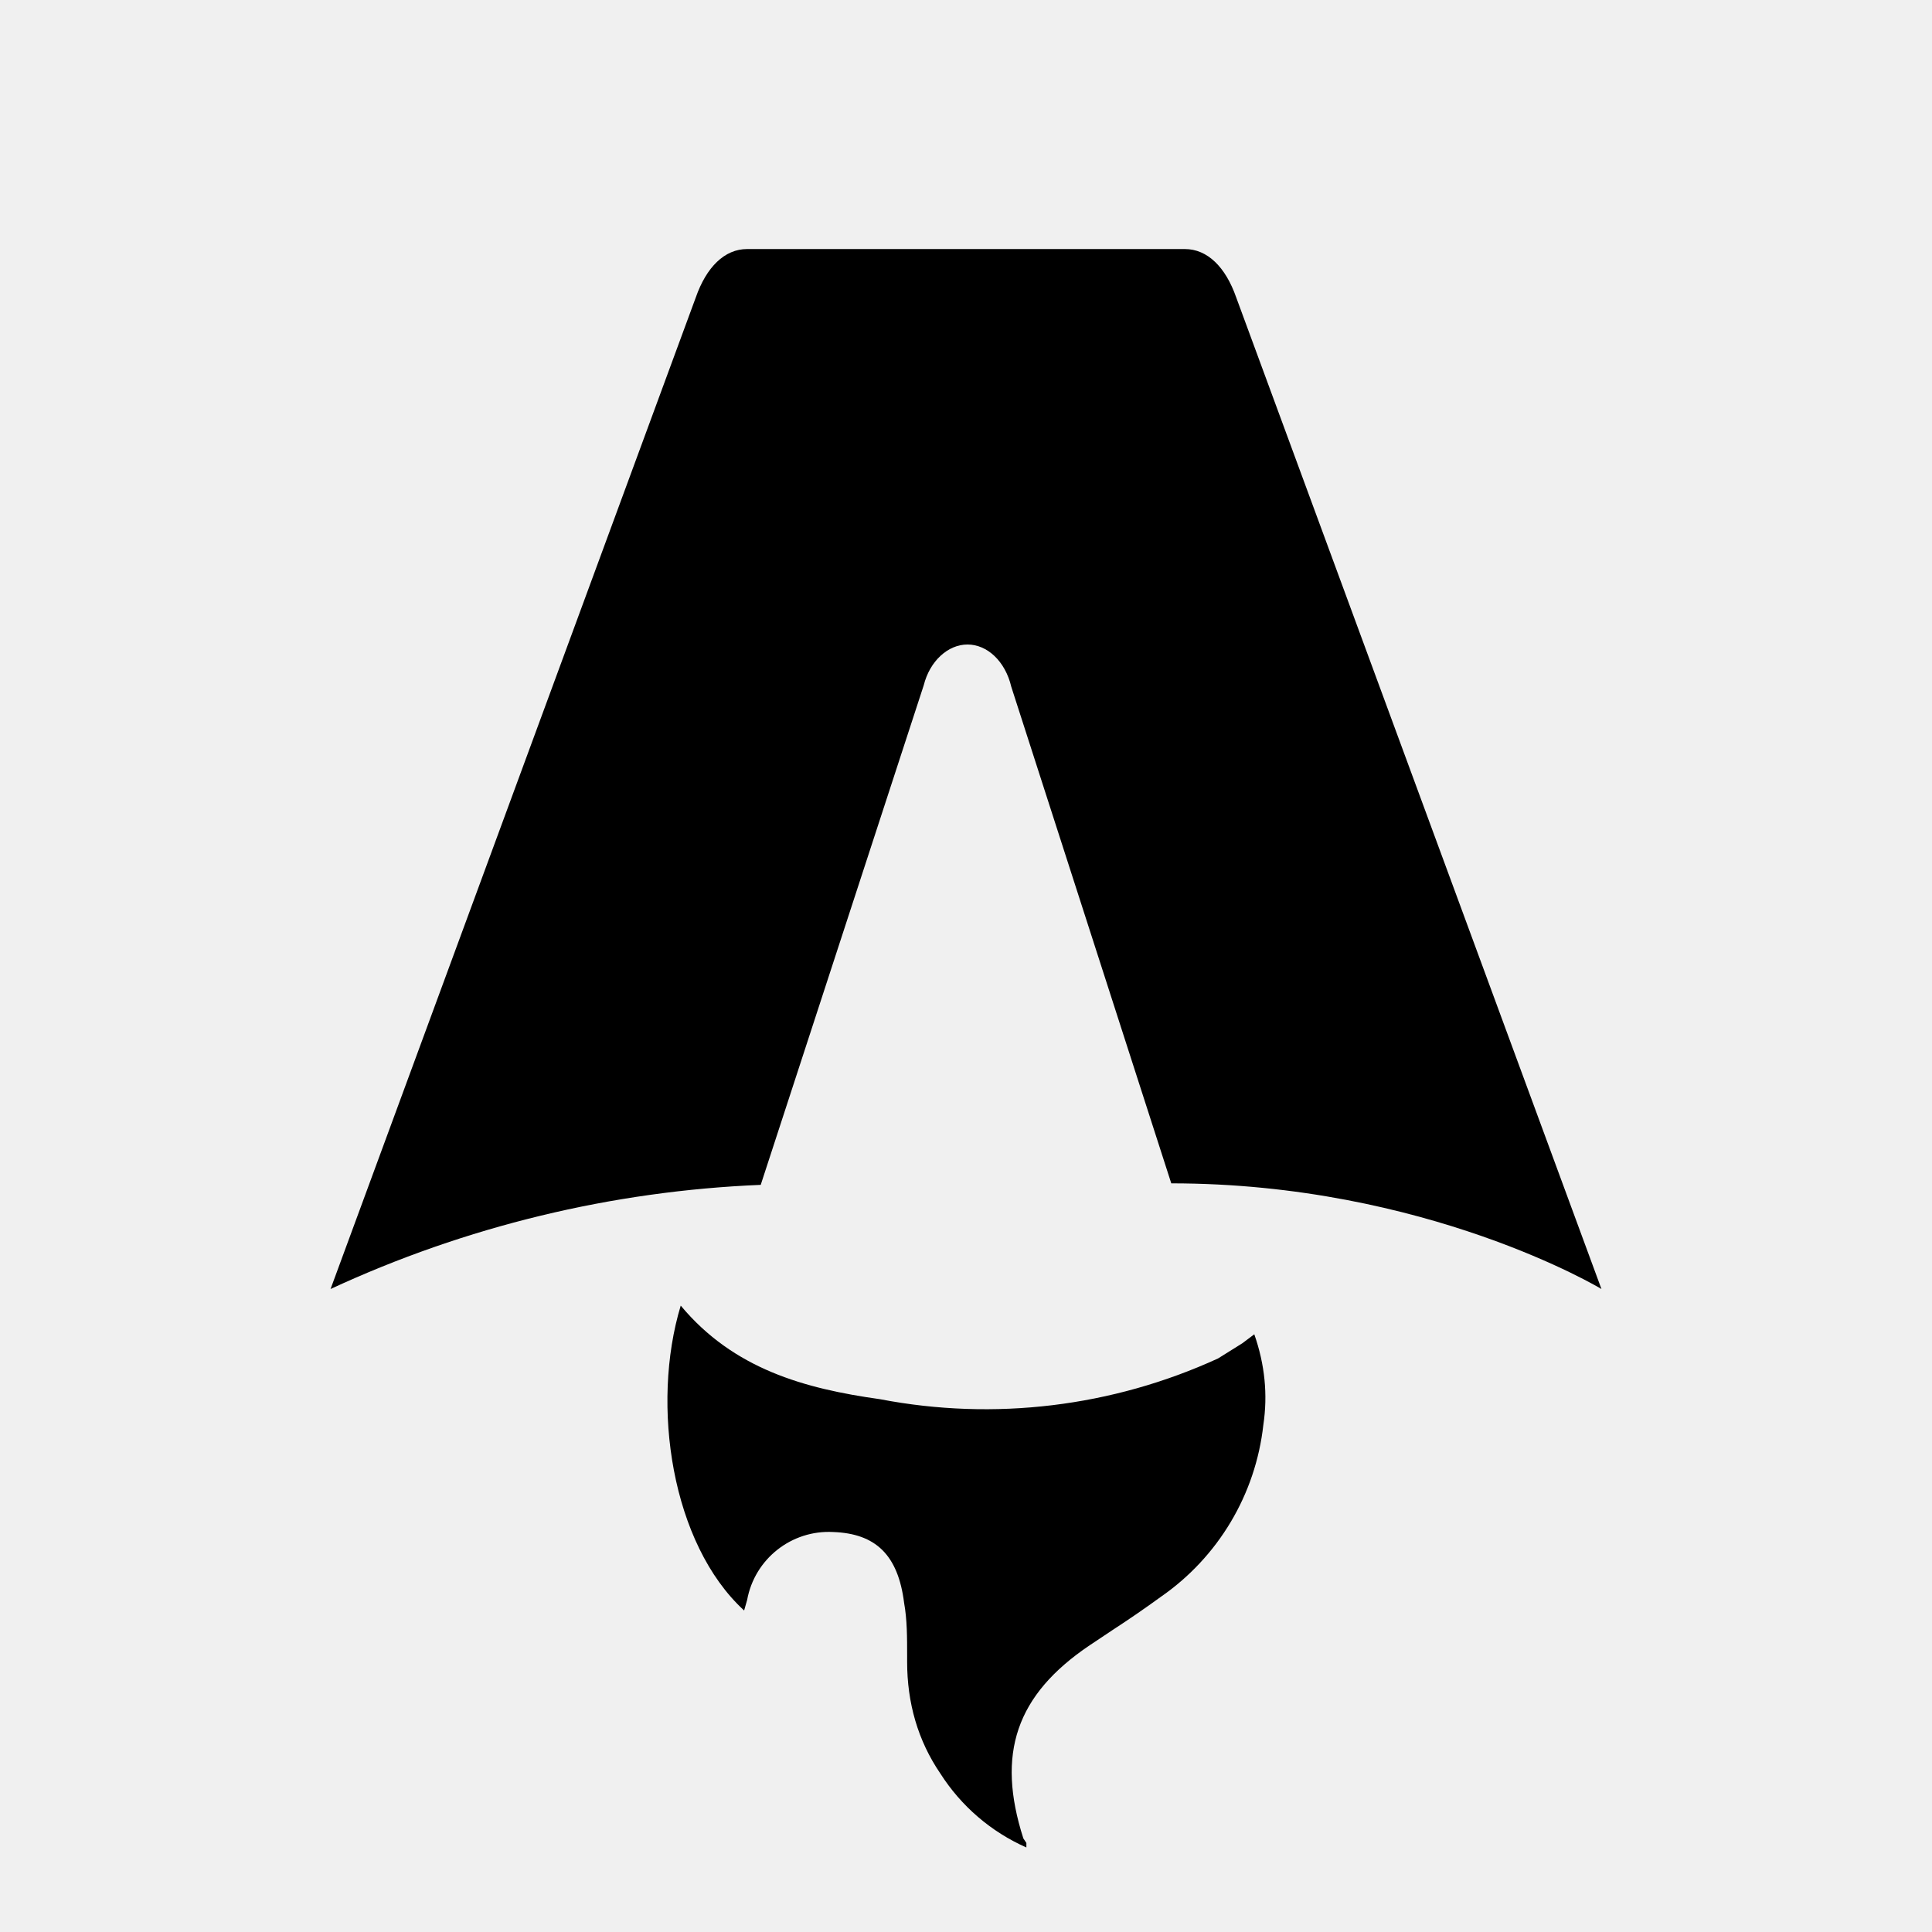
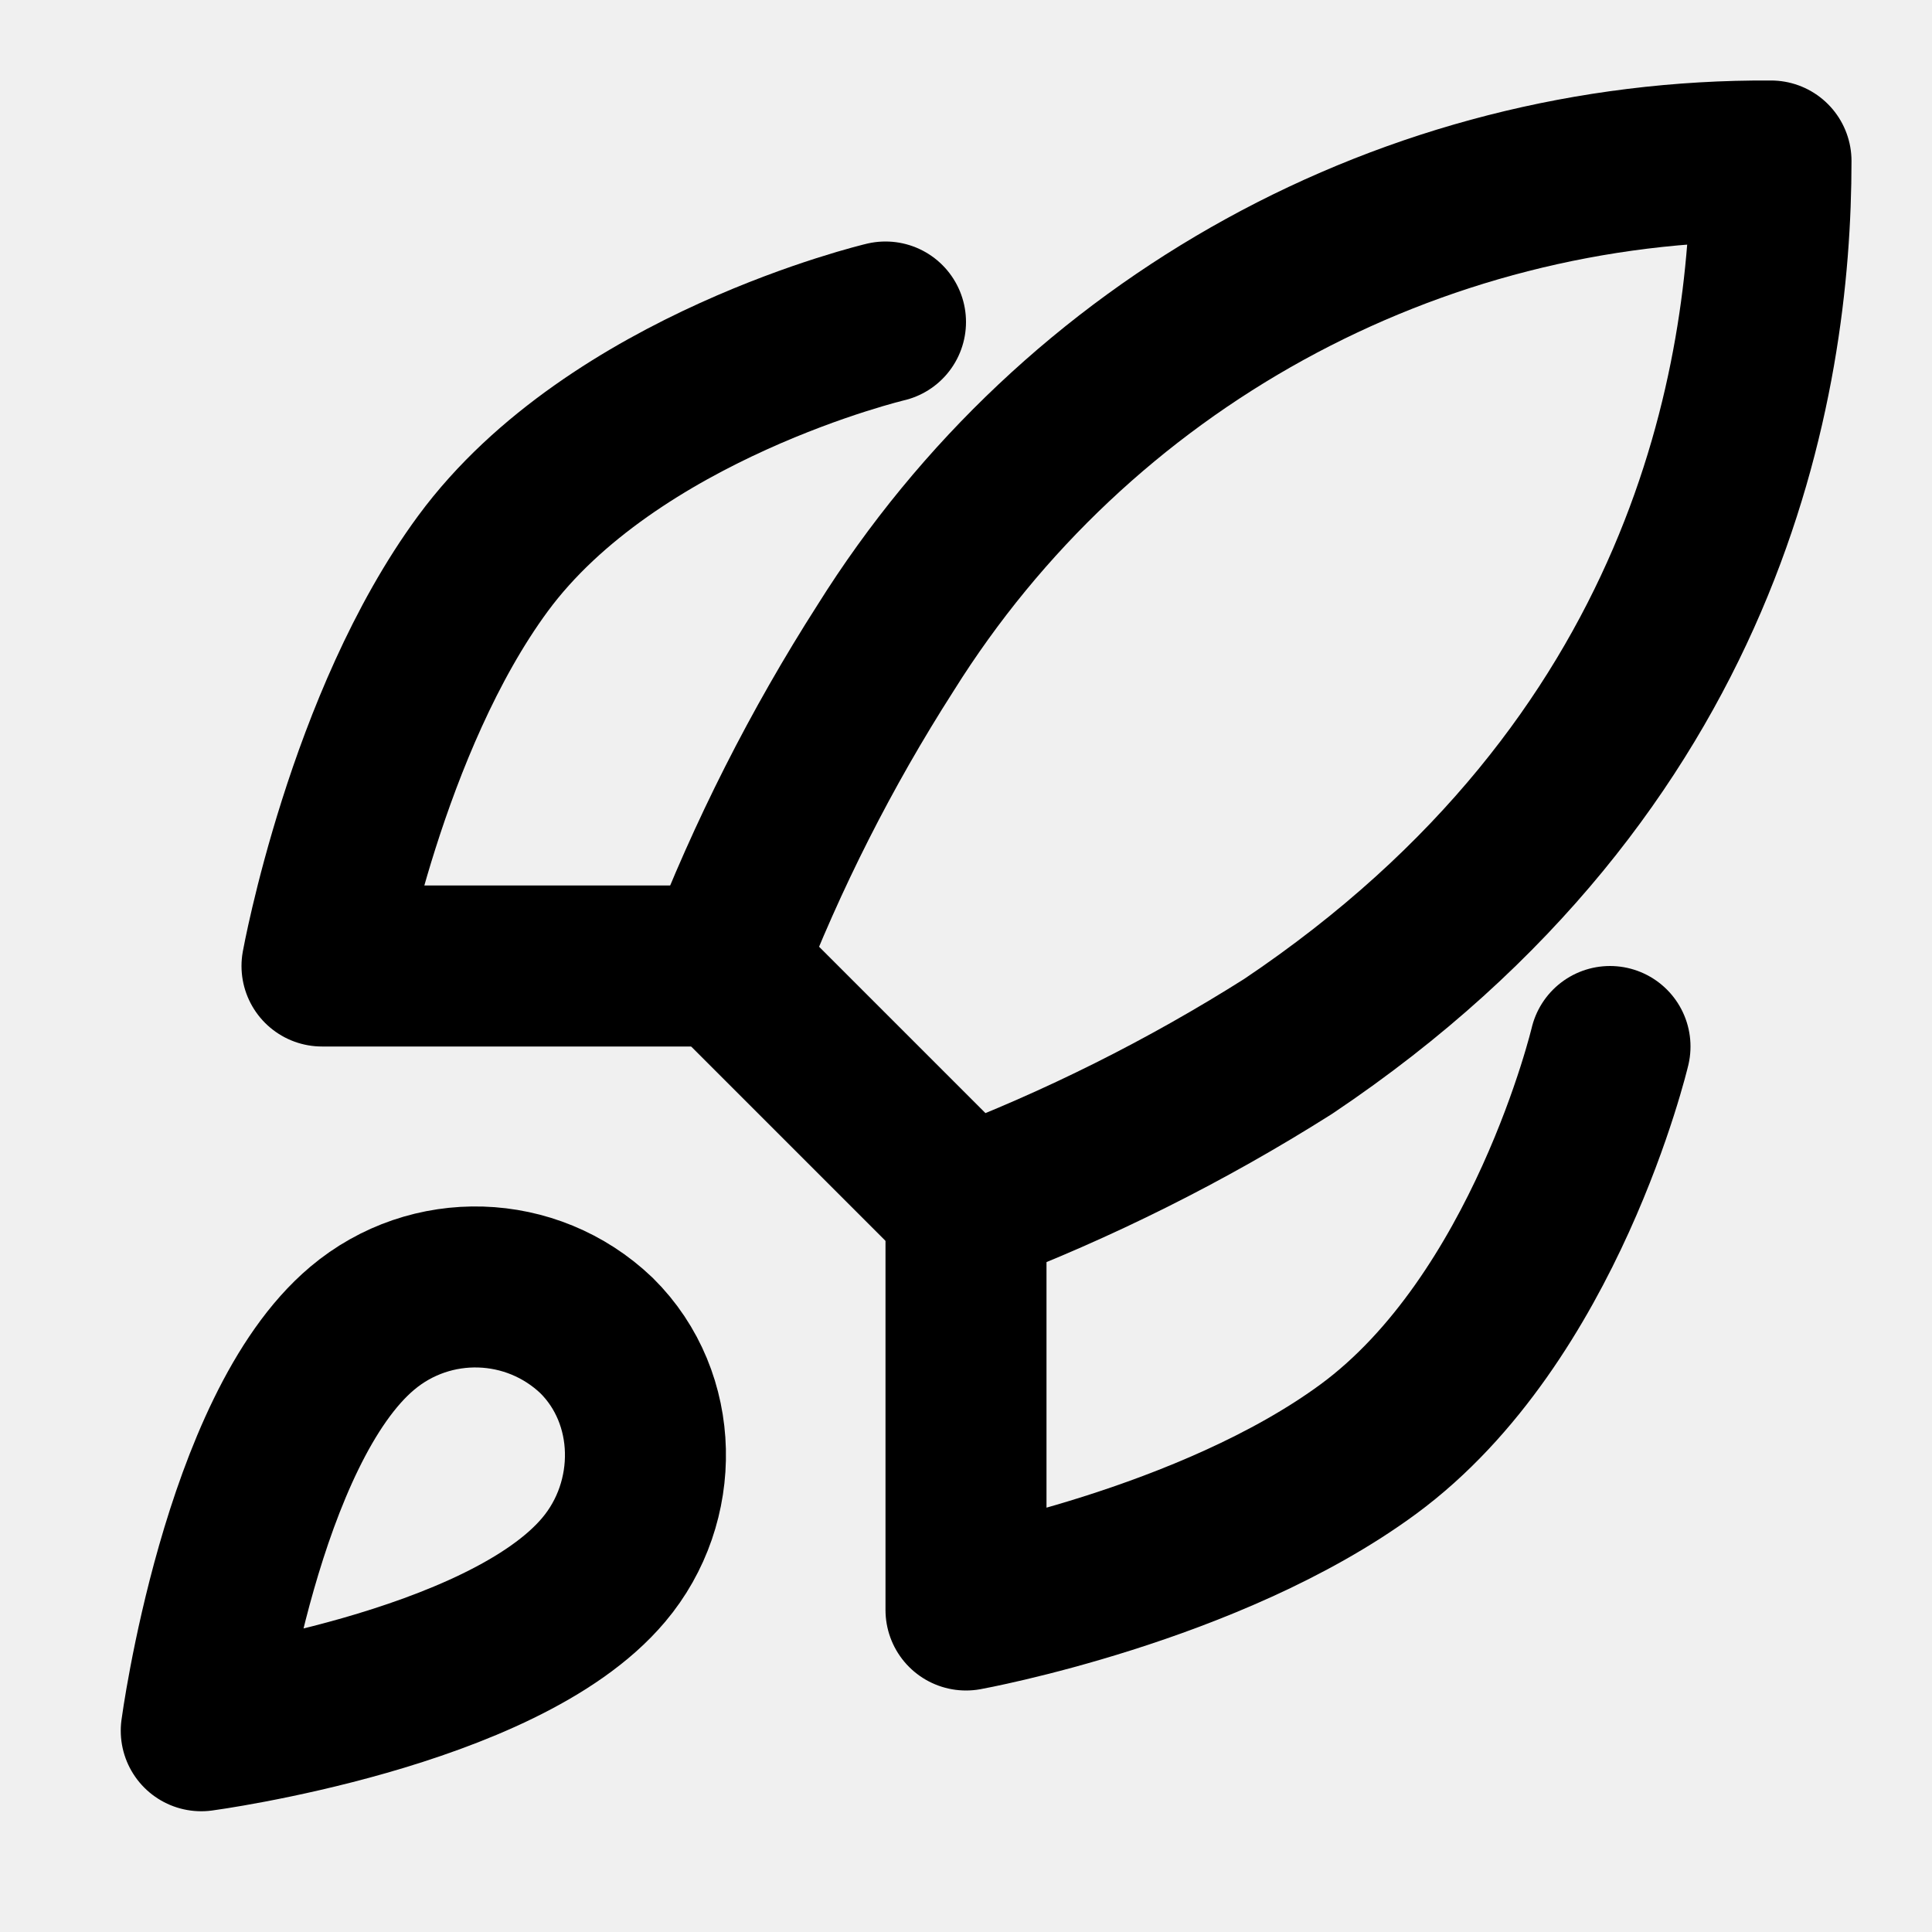
- <svg xmlns="http://www.w3.org/2000/svg" fill="none" viewBox="0 0 128 128">
-   <path d="M50.4 78.5a75.1 75.1 0 0 0-28.5 6.9l24.2-65.7c.7-2 1.9-3.2 3.4-3.2h29c1.5 0 2.7 1.2 3.4 3.2l24.2 65.7s-11.6-7-28.5-7L67 45.5c-.4-1.7-1.6-2.8-2.9-2.8-1.3 0-2.5 1.1-2.9 2.7L50.4 78.5Zm-1.1 28.2Zm-4.2-20.2c-2 6.6-.6 15.8 4.2 20.2a17.5 17.5 0 0 1 .2-.7 5.5 5.5 0 0 1 5.7-4.5c2.8.1 4.3 1.5 4.7 4.7.2 1.1.2 2.3.2 3.5v.4c0 2.7.7 5.2 2.2 7.4a13 13 0 0 0 5.7 4.9v-.3l-.2-.3c-1.8-5.6-.5-9.5 4.4-12.8l1.5-1a73 73 0 0 0 3.2-2.2 16 16 0 0 0 6.8-11.4c.3-2 .1-4-.6-6l-.8.6-1.6 1a37 37 0 0 1-22.4 2.7c-5-.7-9.7-2-13.2-6.2Z" />
+ <svg xmlns="http://www.w3.org/2000/svg" viewBox="0 0 24 24" fill="none" stroke="currentColor" stroke-width="2" stroke-linecap="round" stroke-linejoin="round">
  <style>
-         path { fill: #000; }
-         @media (prefers-color-scheme: dark) {
-             path { fill: #FFF; }
-         }
-     </style>
+     path { stroke: #000000; }
+     @media (prefers-color-scheme: dark) {
+       path { stroke: #ffffff; }
+     }
+   </style>
+   <path d="M4.5 16.5c-1.5 1.26-2 5-2 5s3.74-.5 5-2c.71-.84.7-2.13-.09-2.91a2.18 2.18 0 0 0-2.91-.09z" />
+   <path d="m12 15-3-3a22 22 0 0 1 2-3.95A12.88 12.88 0 0 1 22 2c0 2.72-.78 7.5-6 11a22.35 22.35 0 0 1-4 2z" />
+   <path d="M9 12H4s.55-3.03 2-5c1.62-2.2 5-3 5-3" />
+   <path d="M12 15v5s3.03-.55 5-2c2.2-1.62 3-5 3-5" />
</svg>
